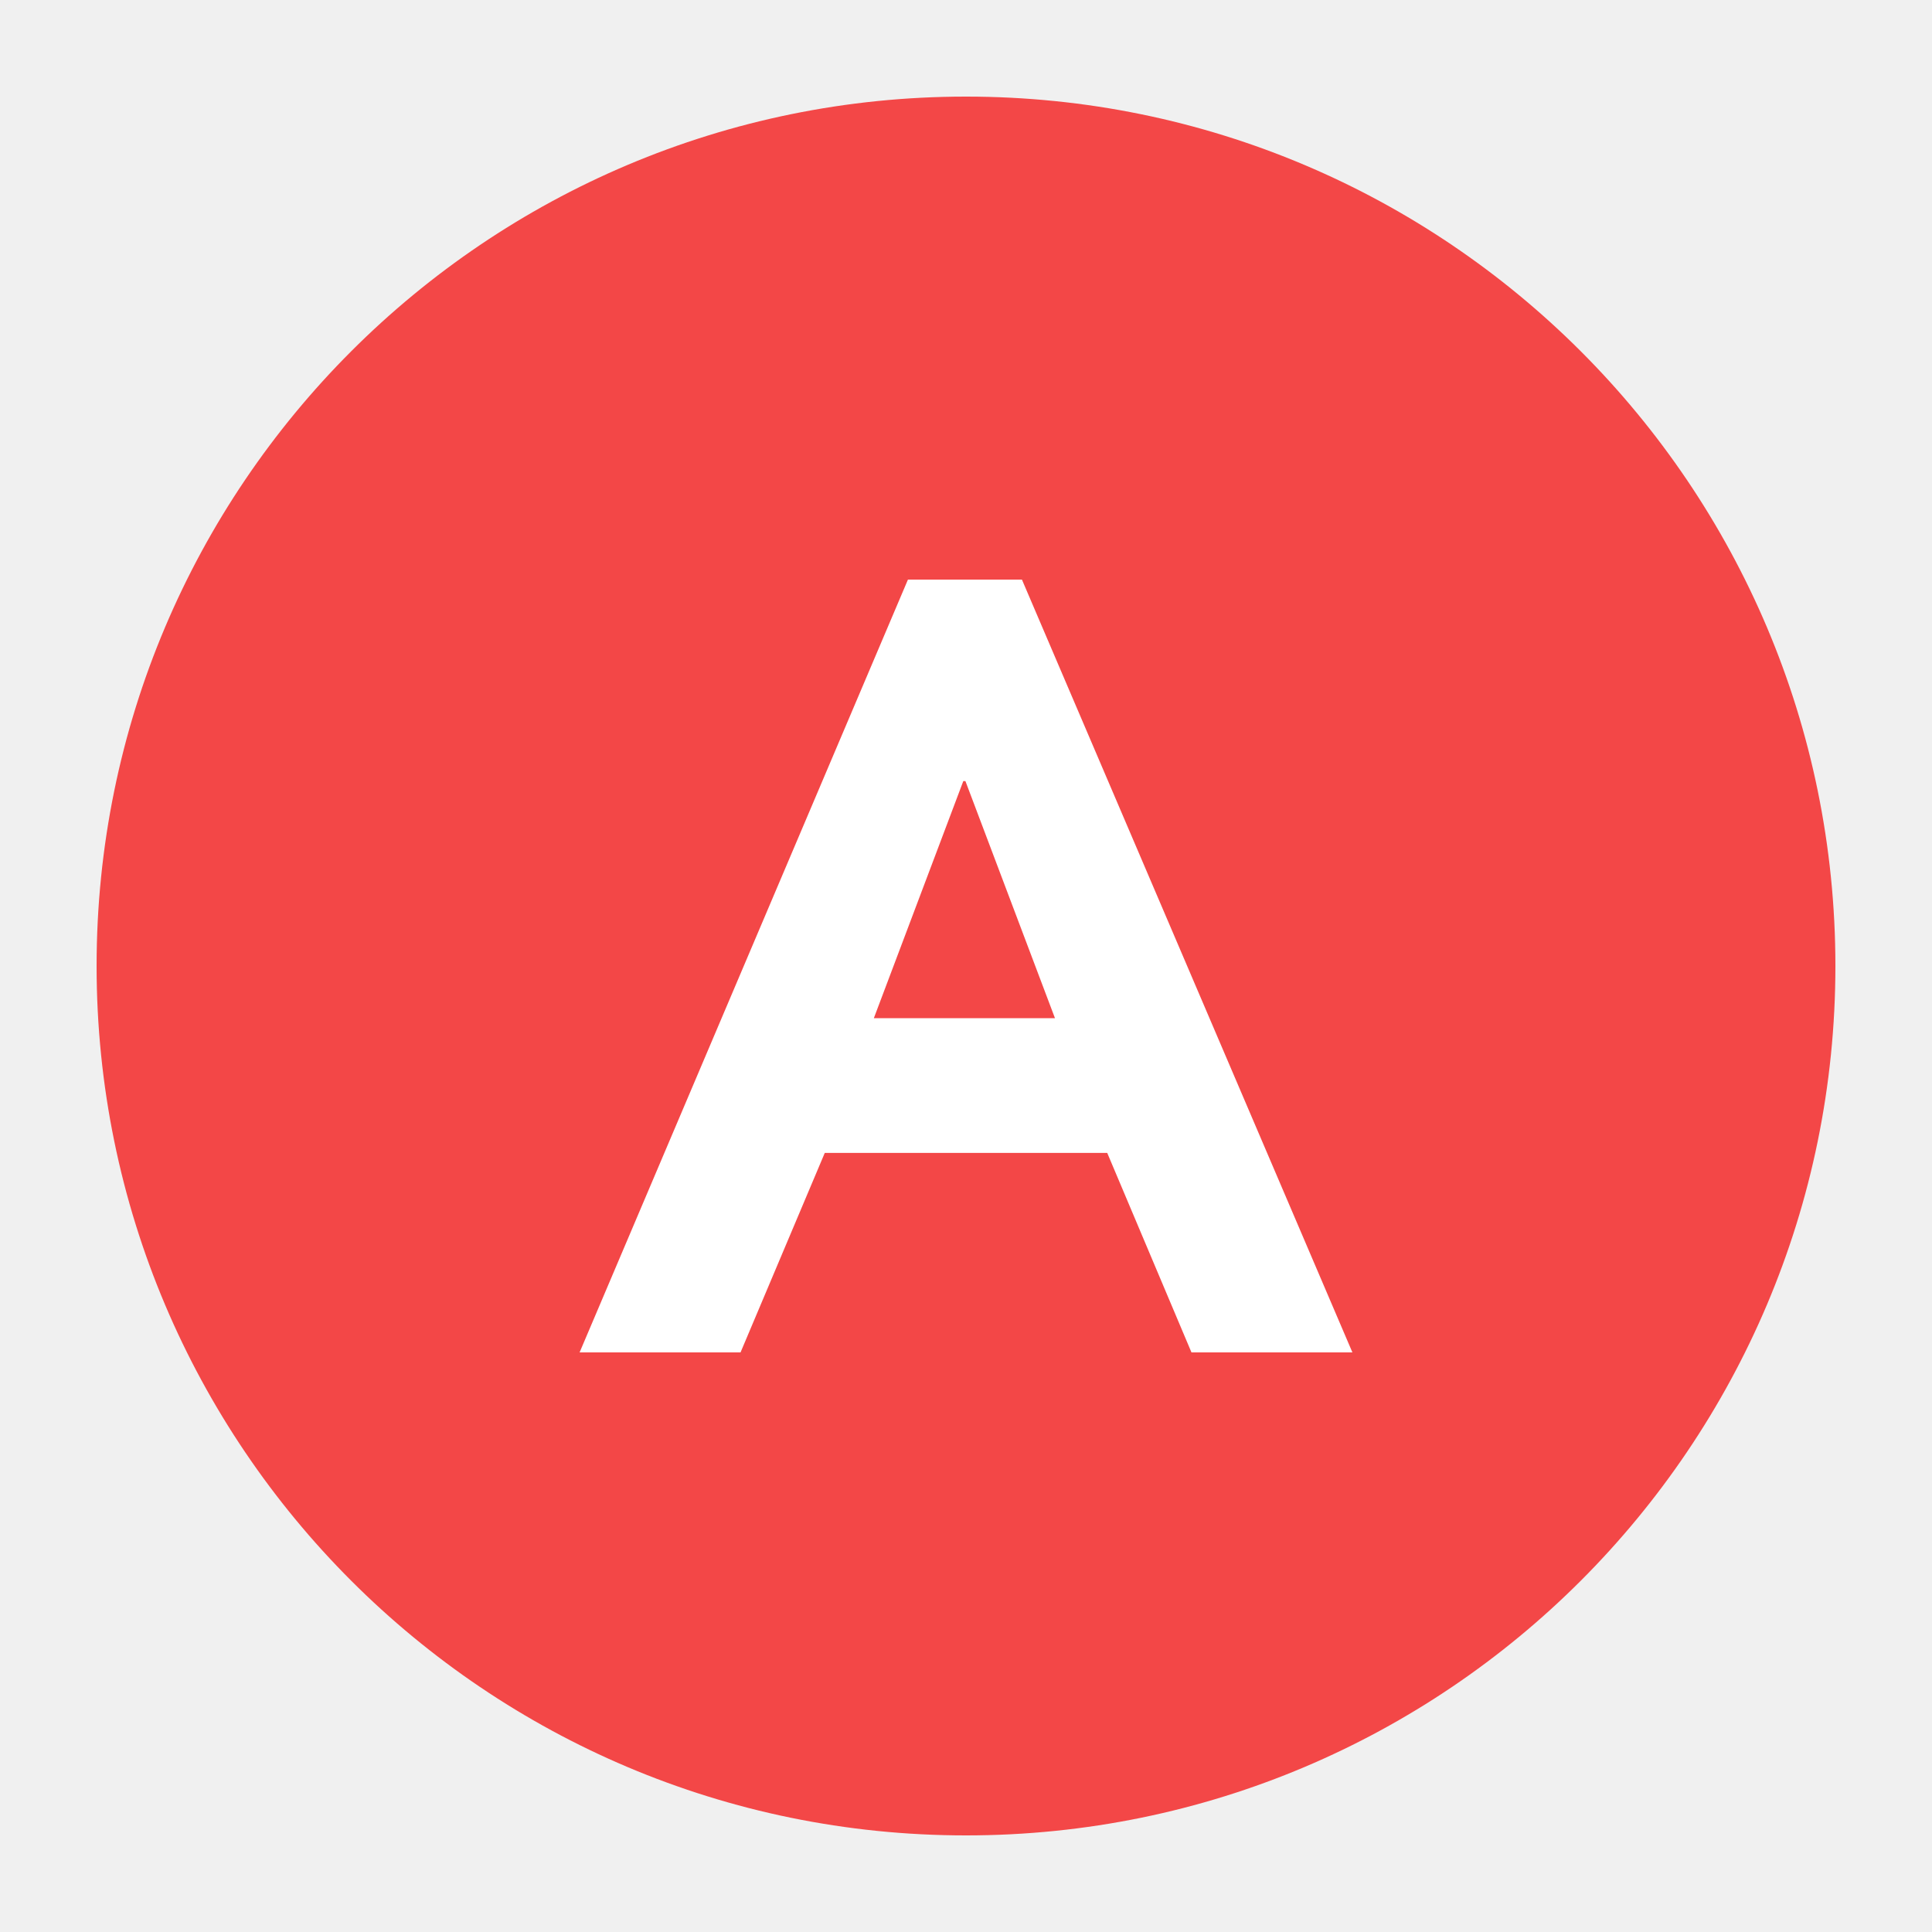
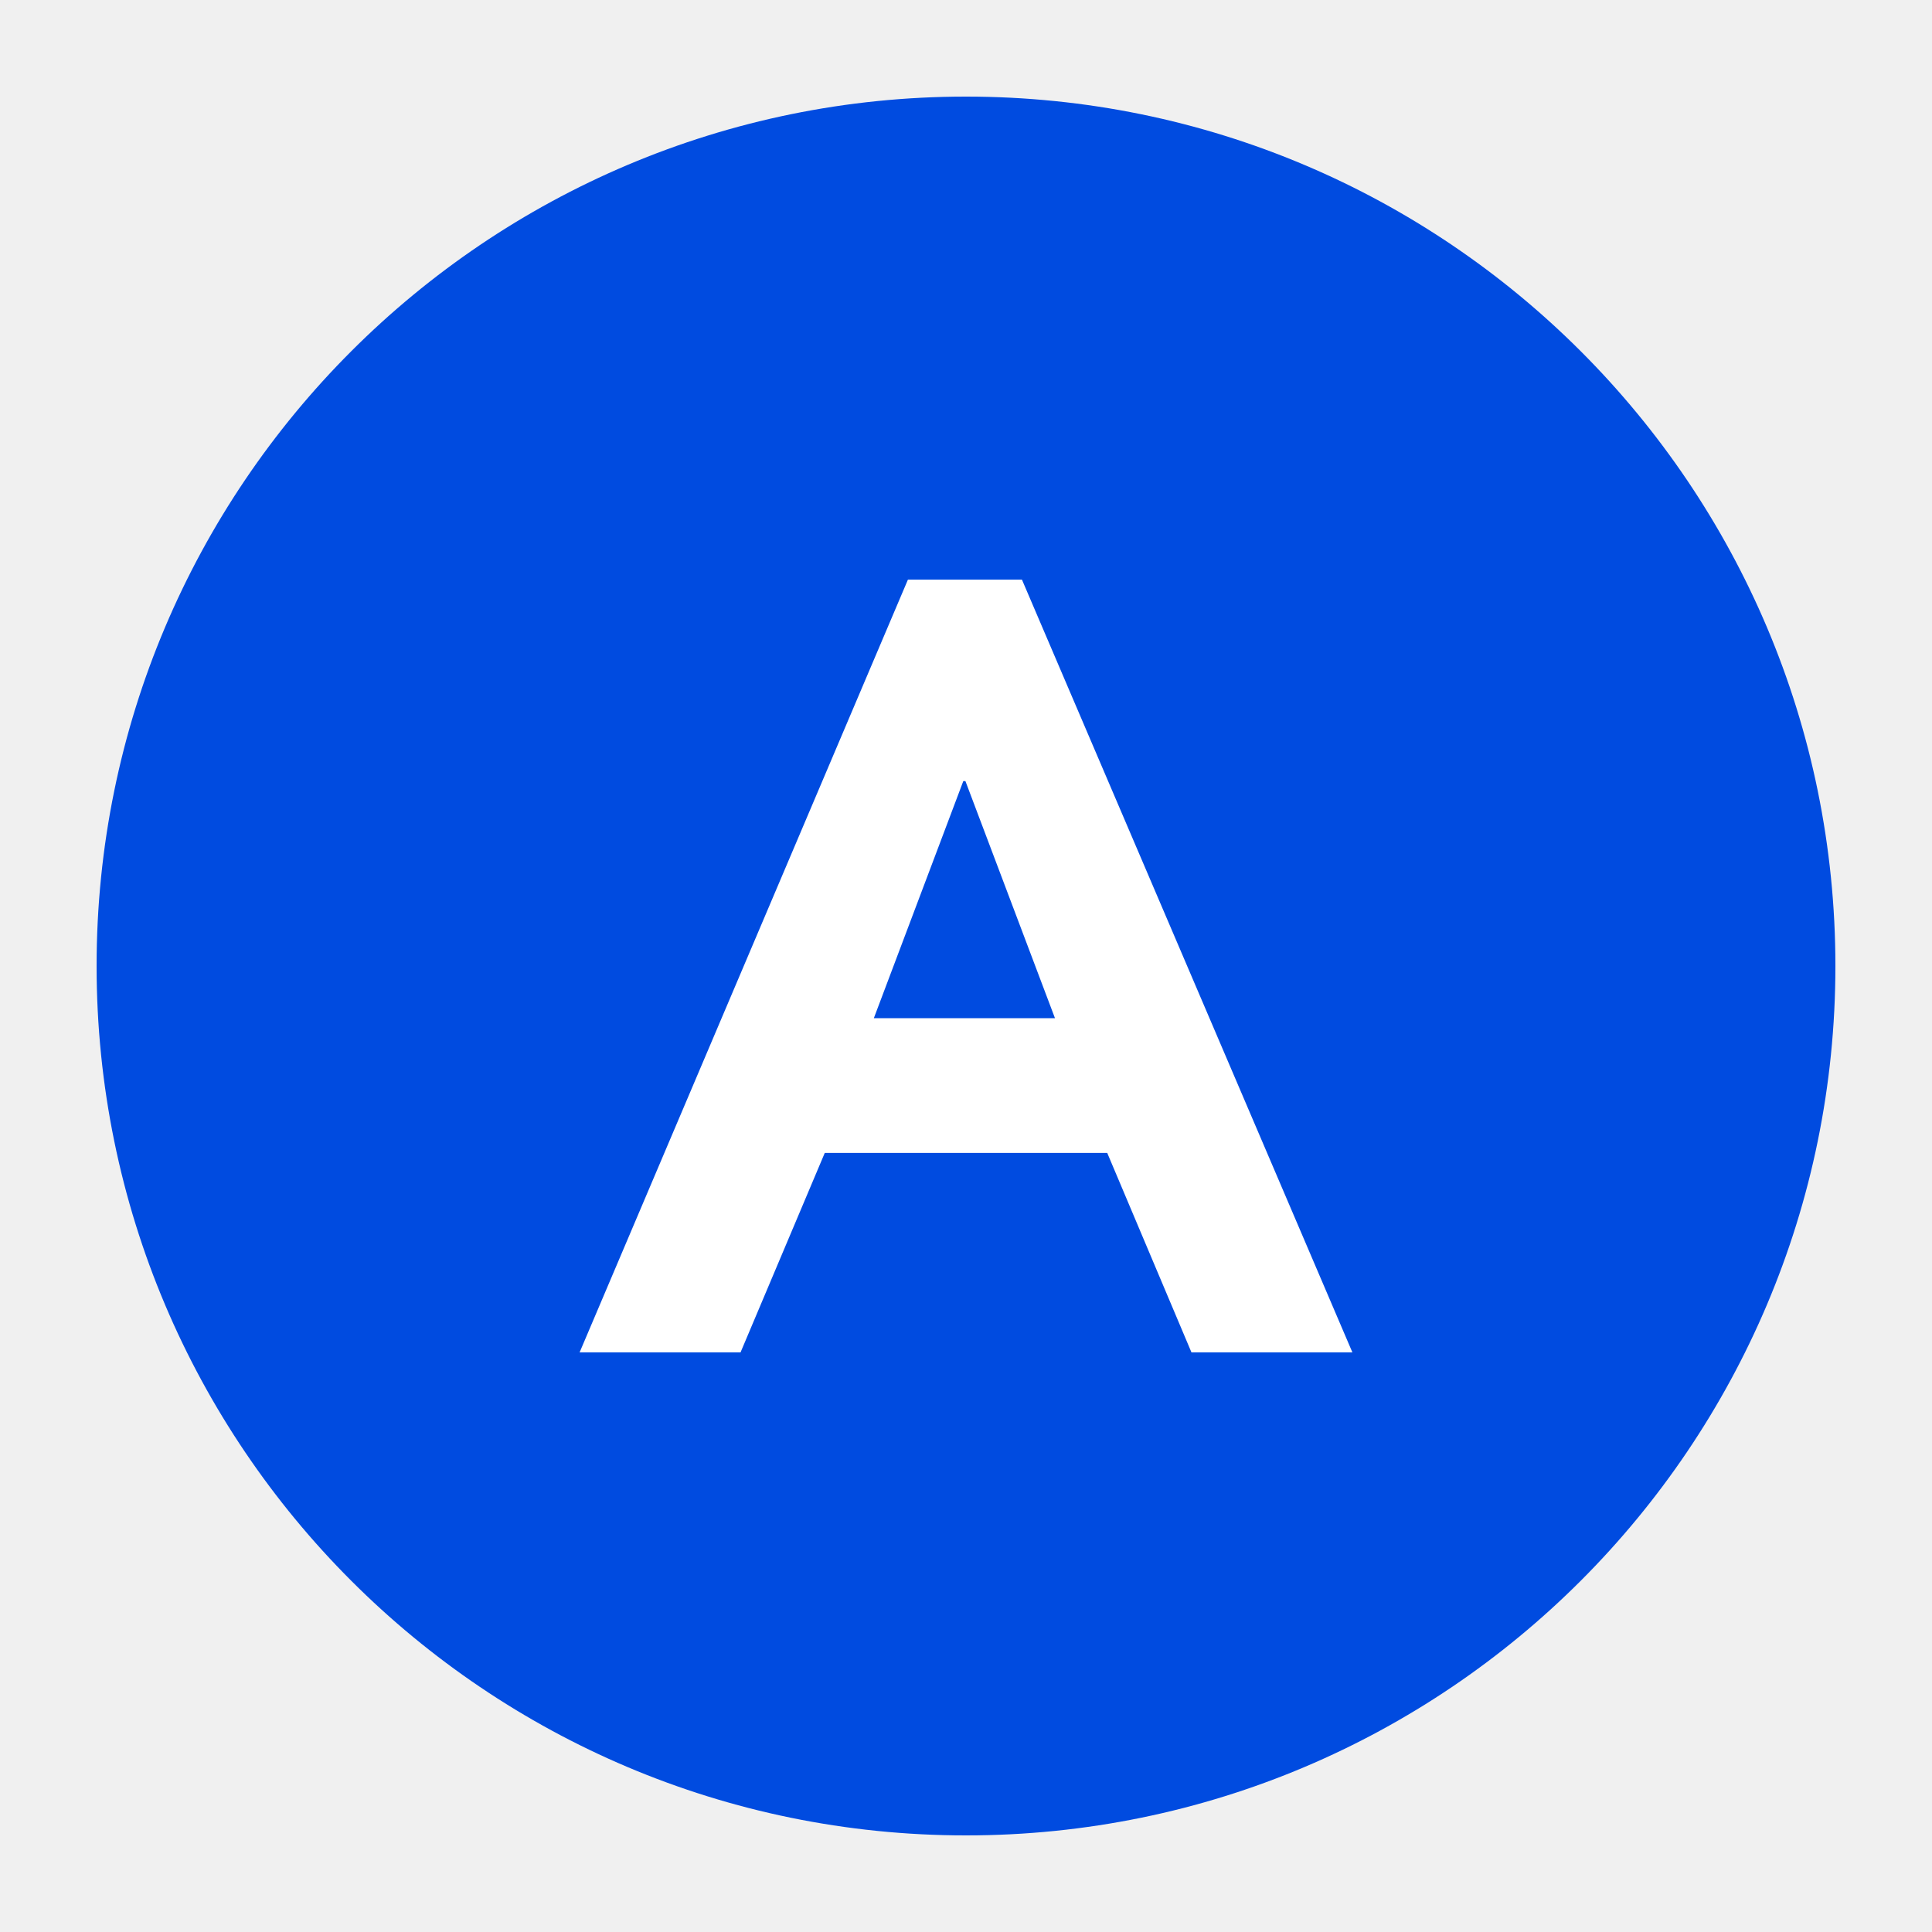
<svg xmlns="http://www.w3.org/2000/svg" width="20" height="20" viewBox="0 0 20 20" fill="none">
-   <circle cx="10" cy="10" r="9" fill="#F34747" />
+   <circle cx="10" cy="10" r="9" fill="#004BE0" />
  <path fill-rule="evenodd" clip-rule="evenodd" d="M9.046 10.54H10.921L9.994 8.086H9.972L9.046 10.54ZM9.399 6H10.579L14 14H12.334L11.462 11.935H8.538L7.666 14H6L9.399 6Z" fill="white" />
</svg>
